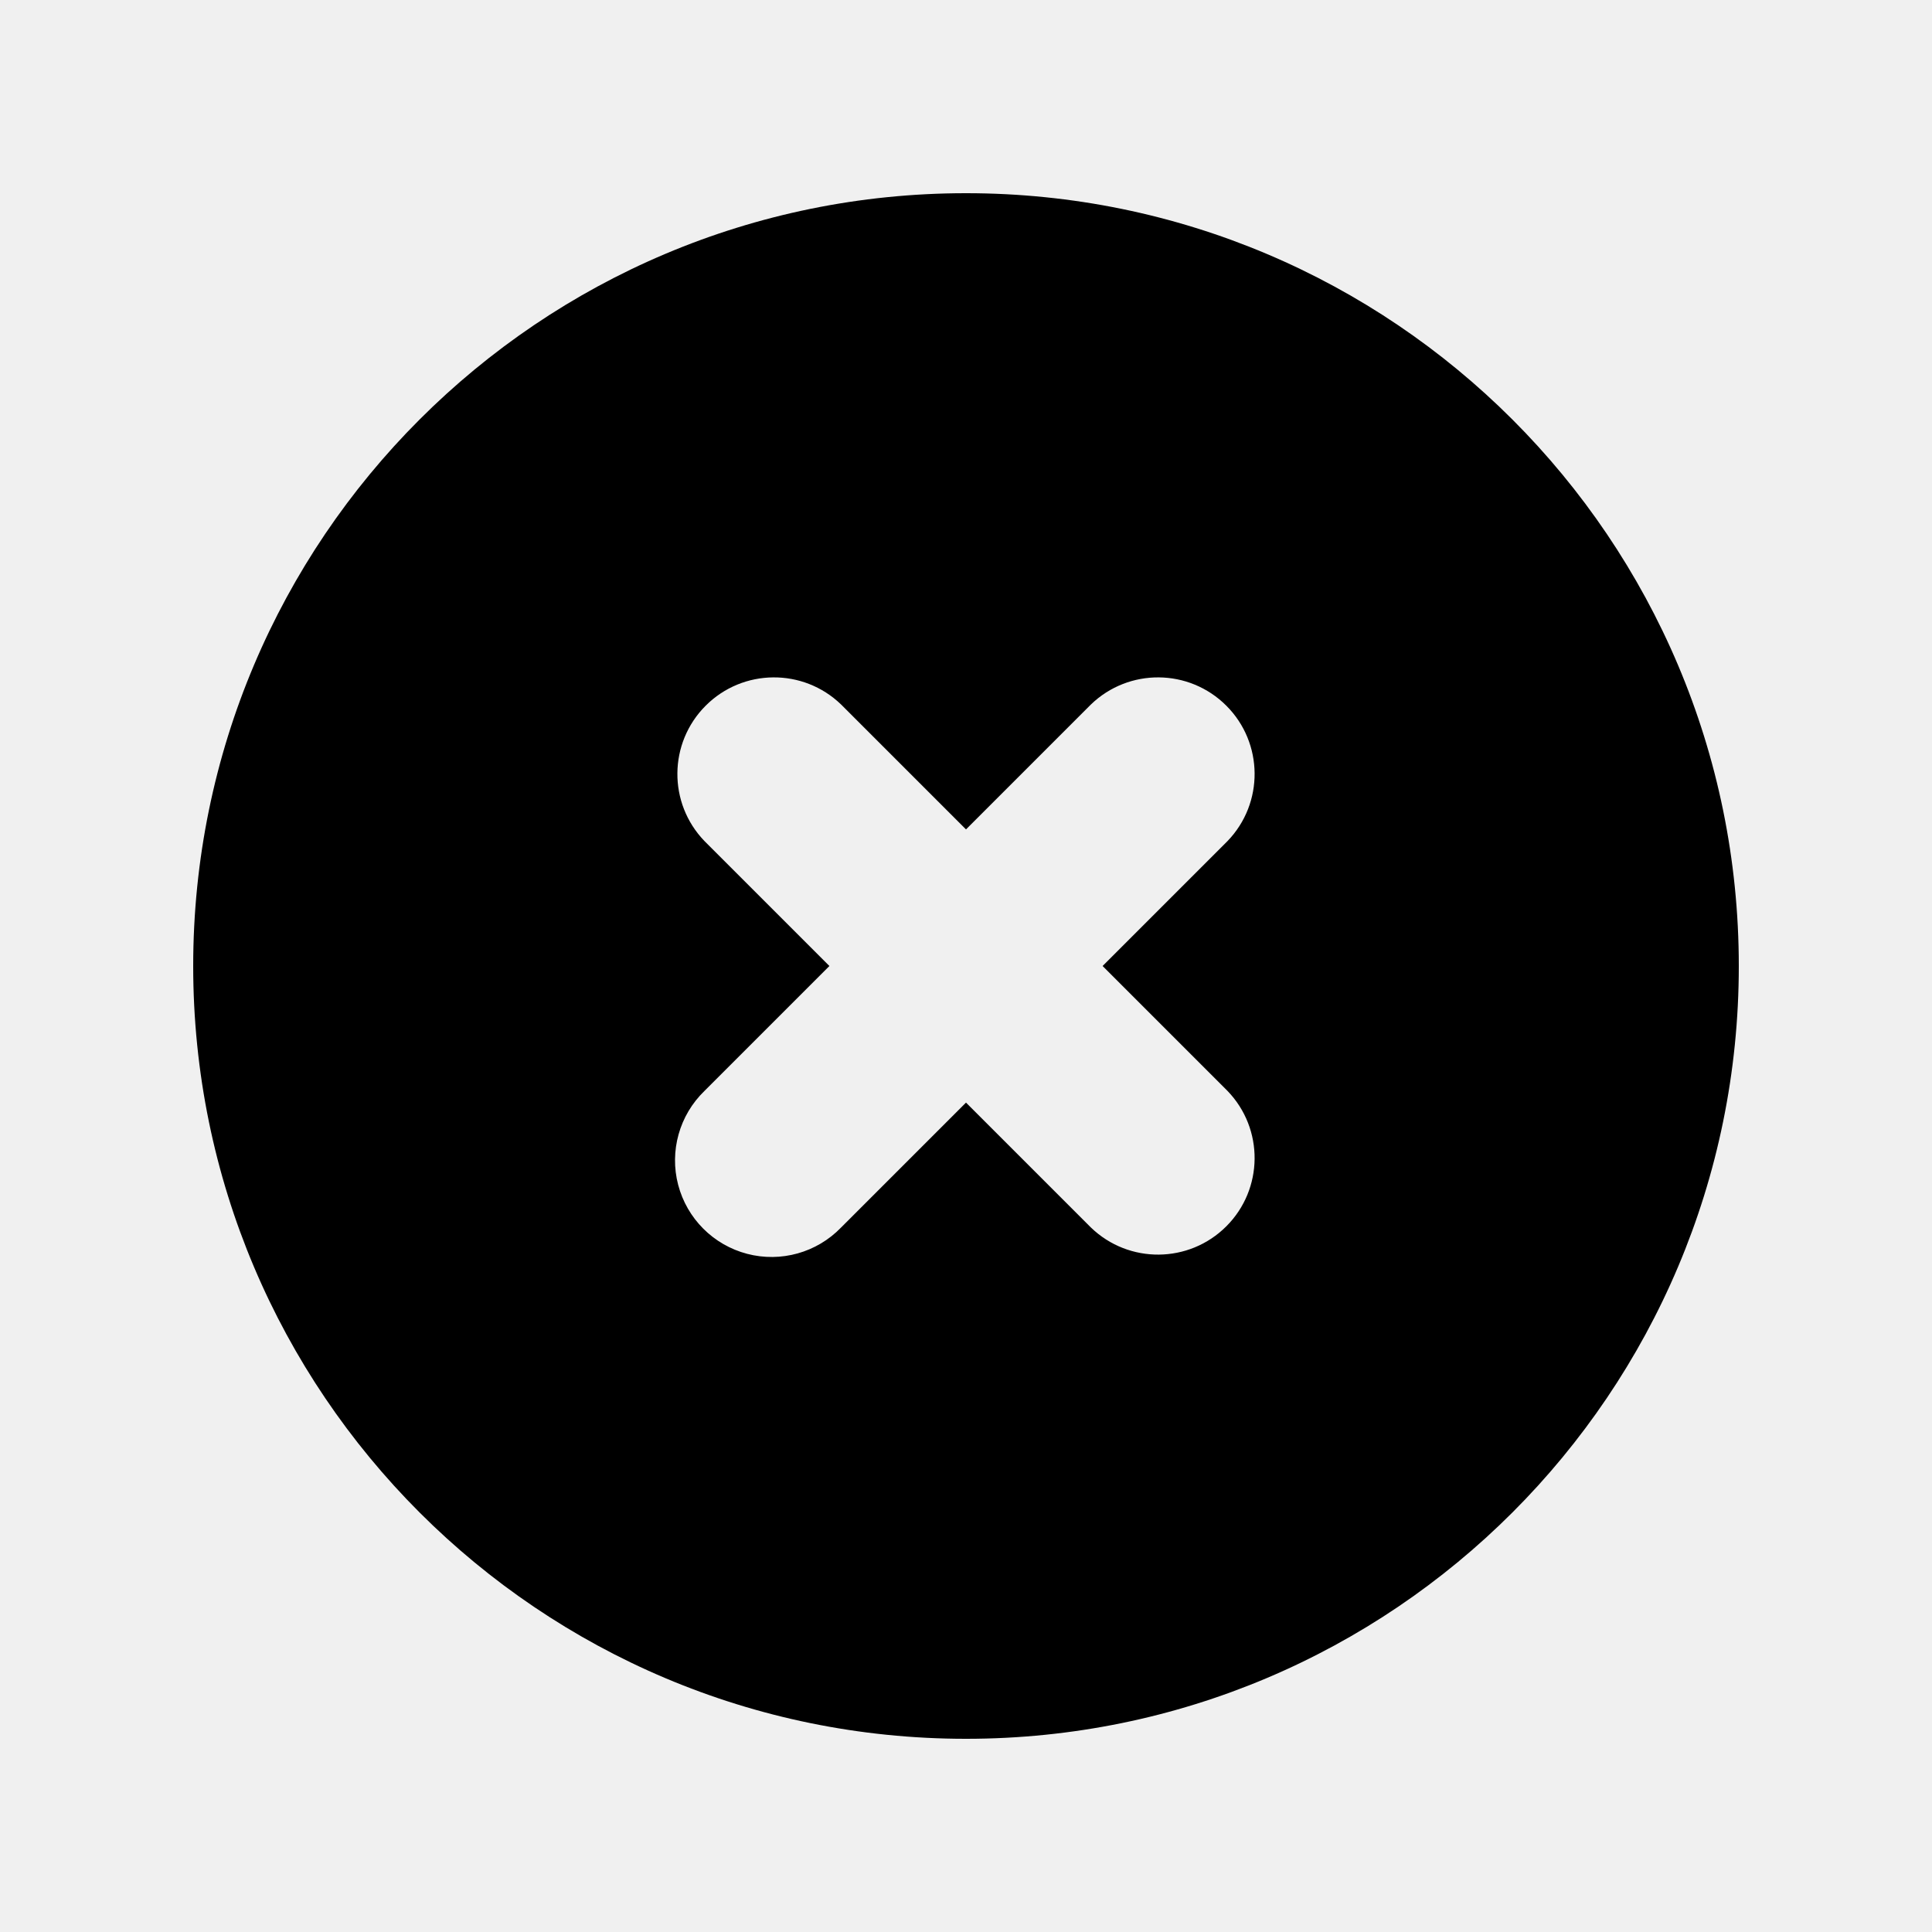
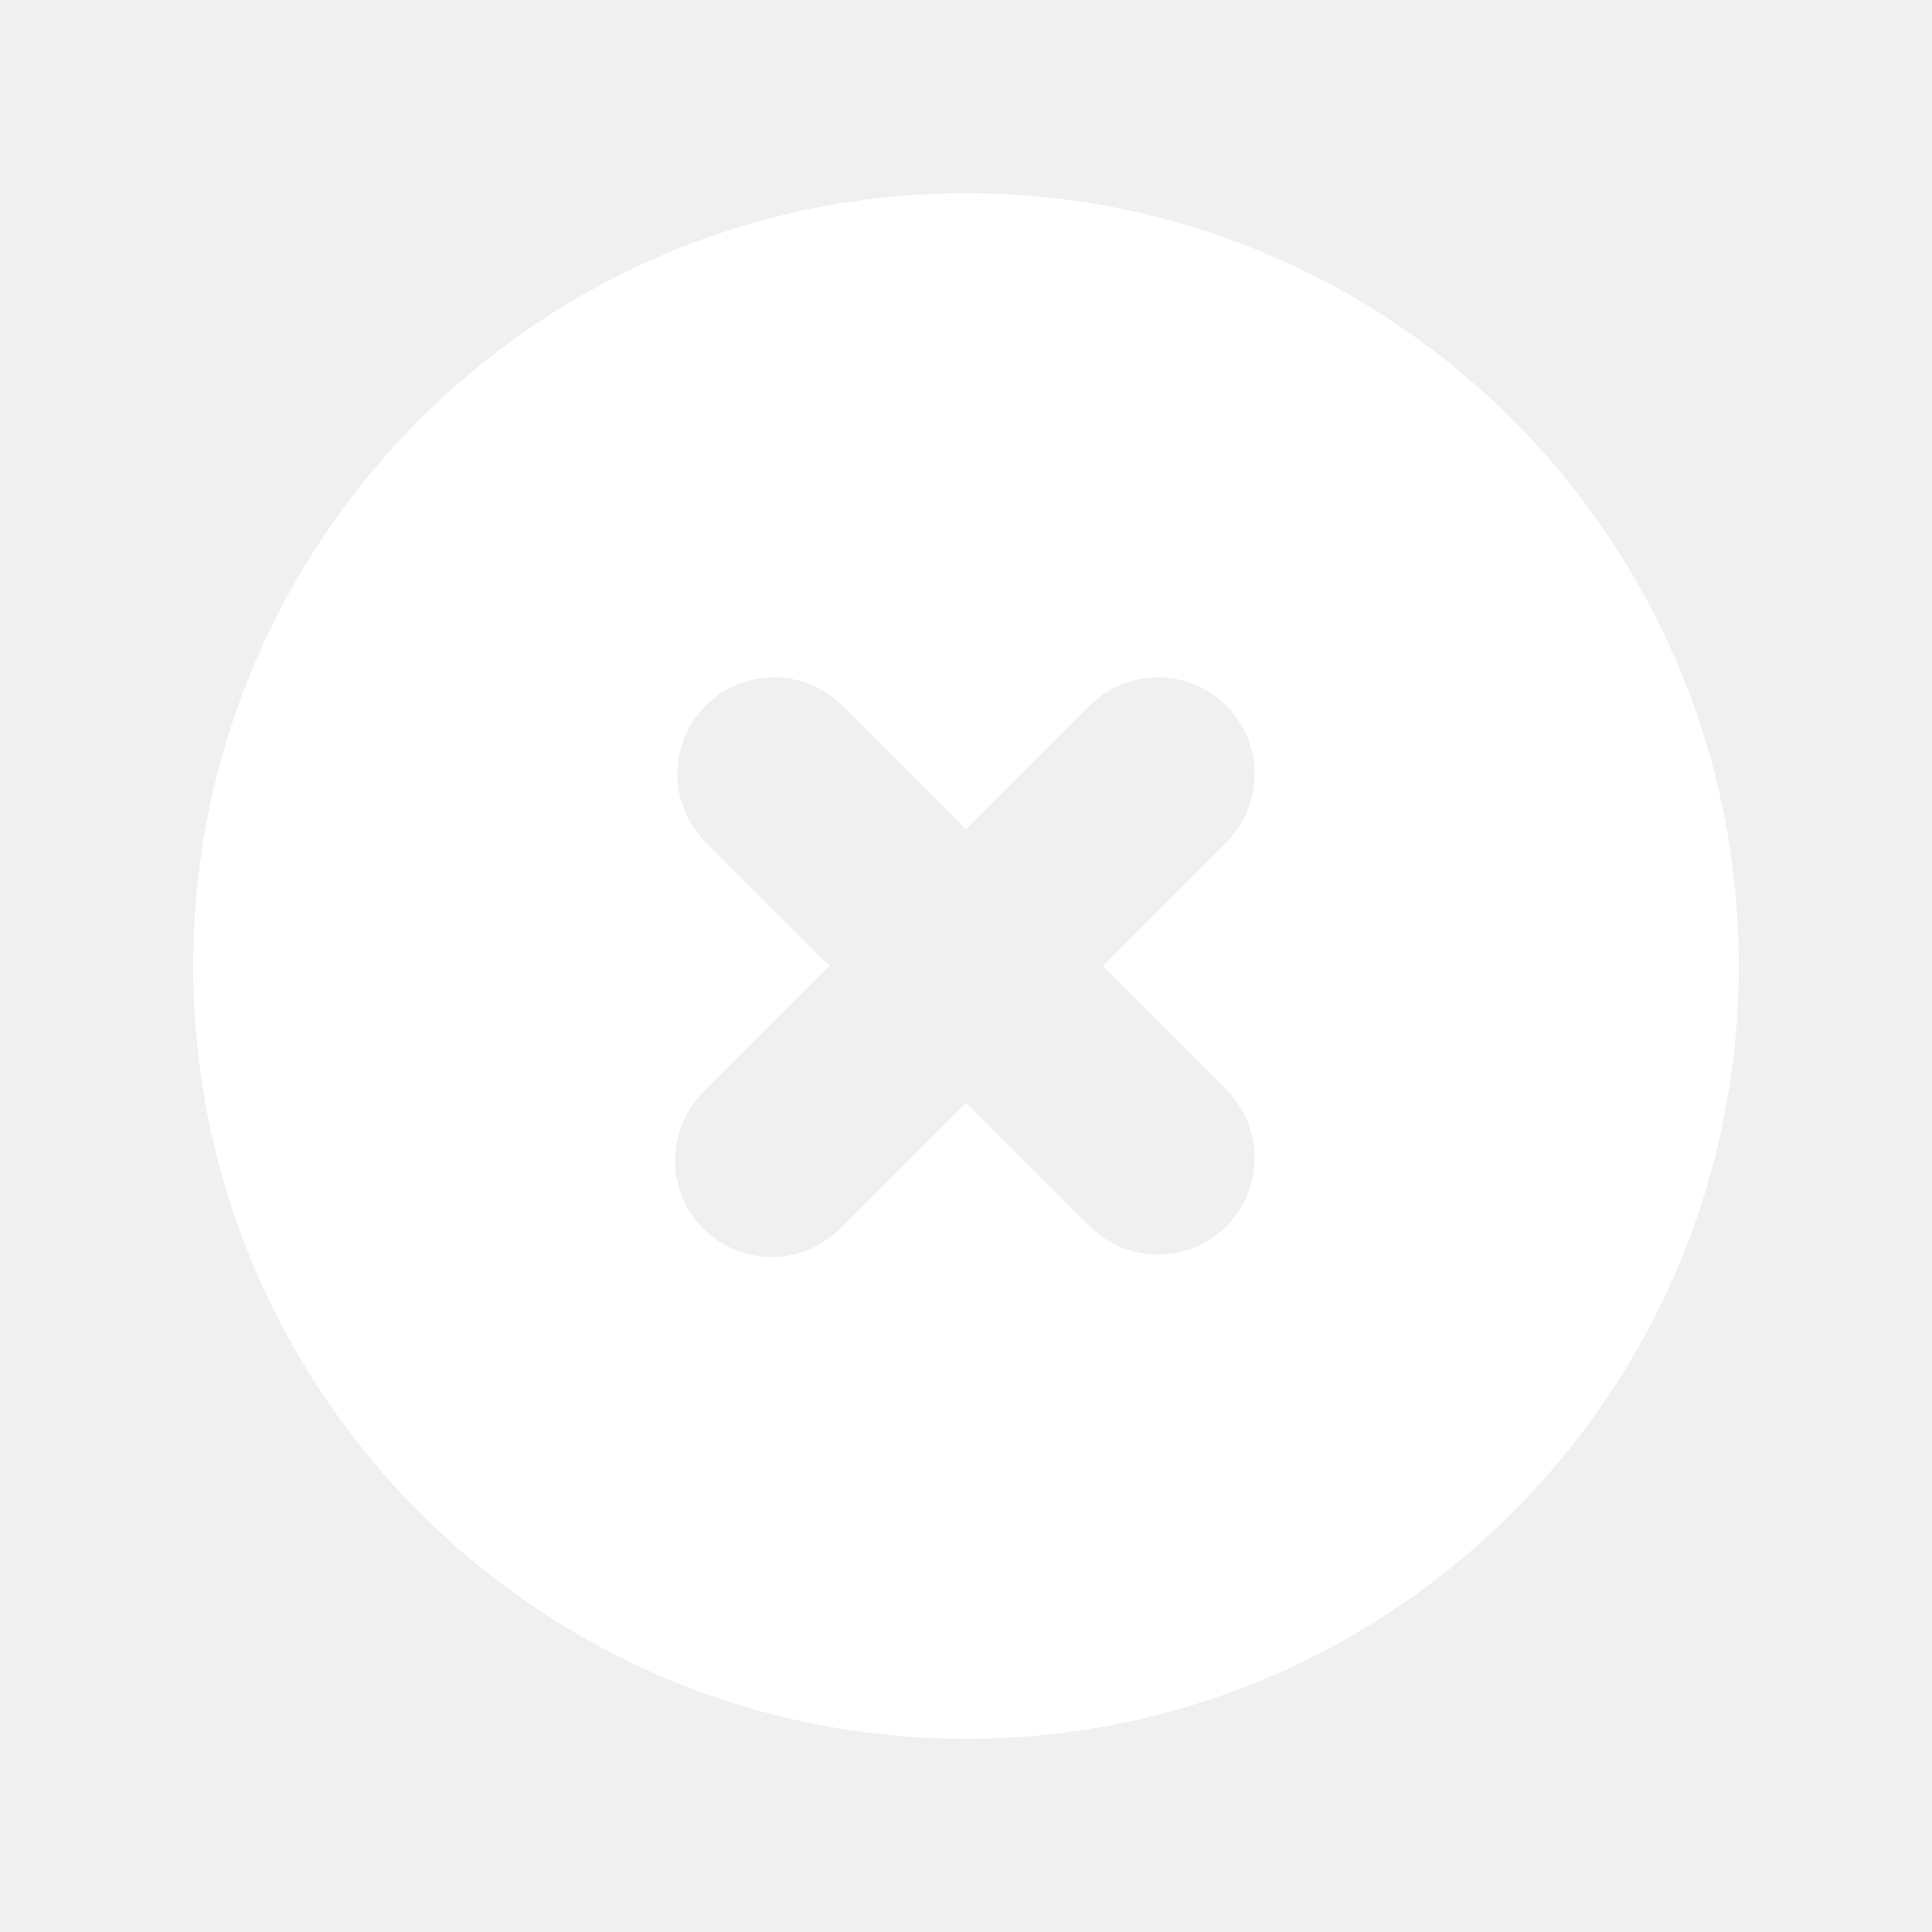
- <svg xmlns="http://www.w3.org/2000/svg" class="h-5 w-5" viewBox="0 0 20 20" fill="currentColor">
+ <svg xmlns="http://www.w3.org/2000/svg" class="h-5 w-5" viewBox="0 0 20 20" fill="#ffffff">
  <path fill-rule="evenodd" d="M10 18a8 8 0 100-16 8 8 0 000 16zM8.707 7.293a1 1 0 00-1.414 1.414L8.586 10l-1.293 1.293a1 1 0 101.414 1.414L10 11.414l1.293 1.293a1 1 0 001.414-1.414L11.414 10l1.293-1.293a1 1 0 00-1.414-1.414L10 8.586 8.707 7.293z" clip-rule="evenodd" />
</svg>
